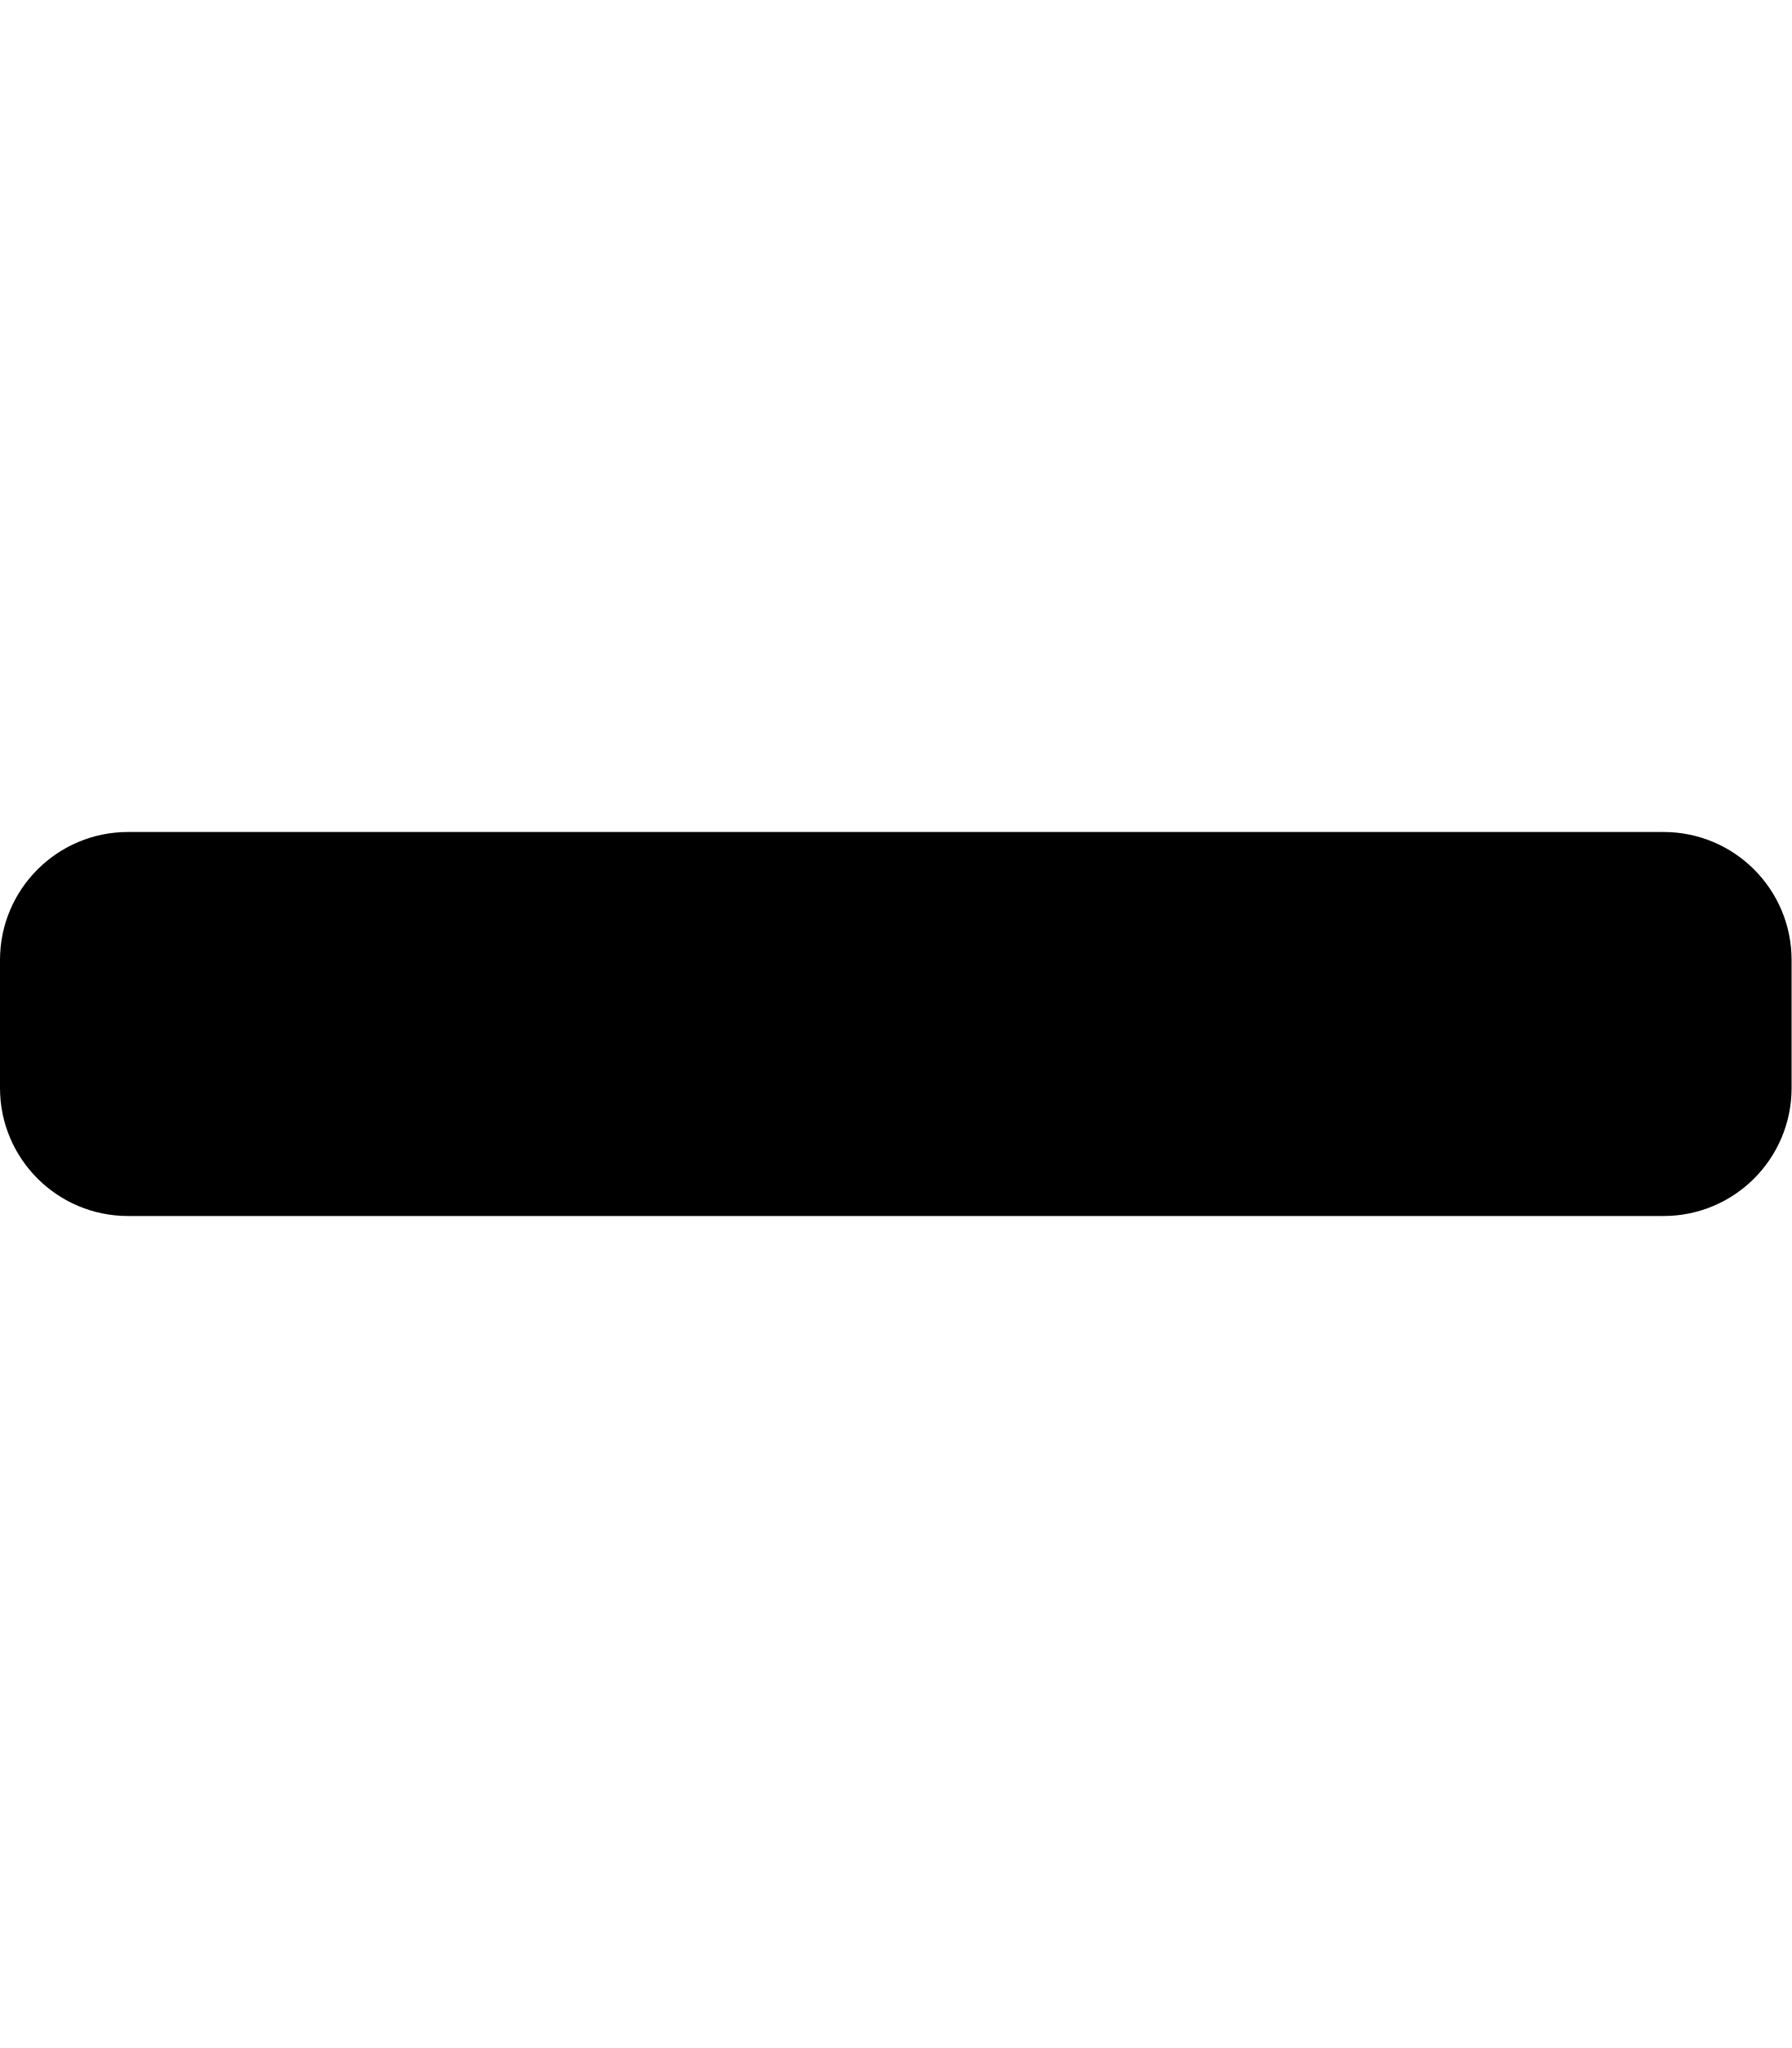
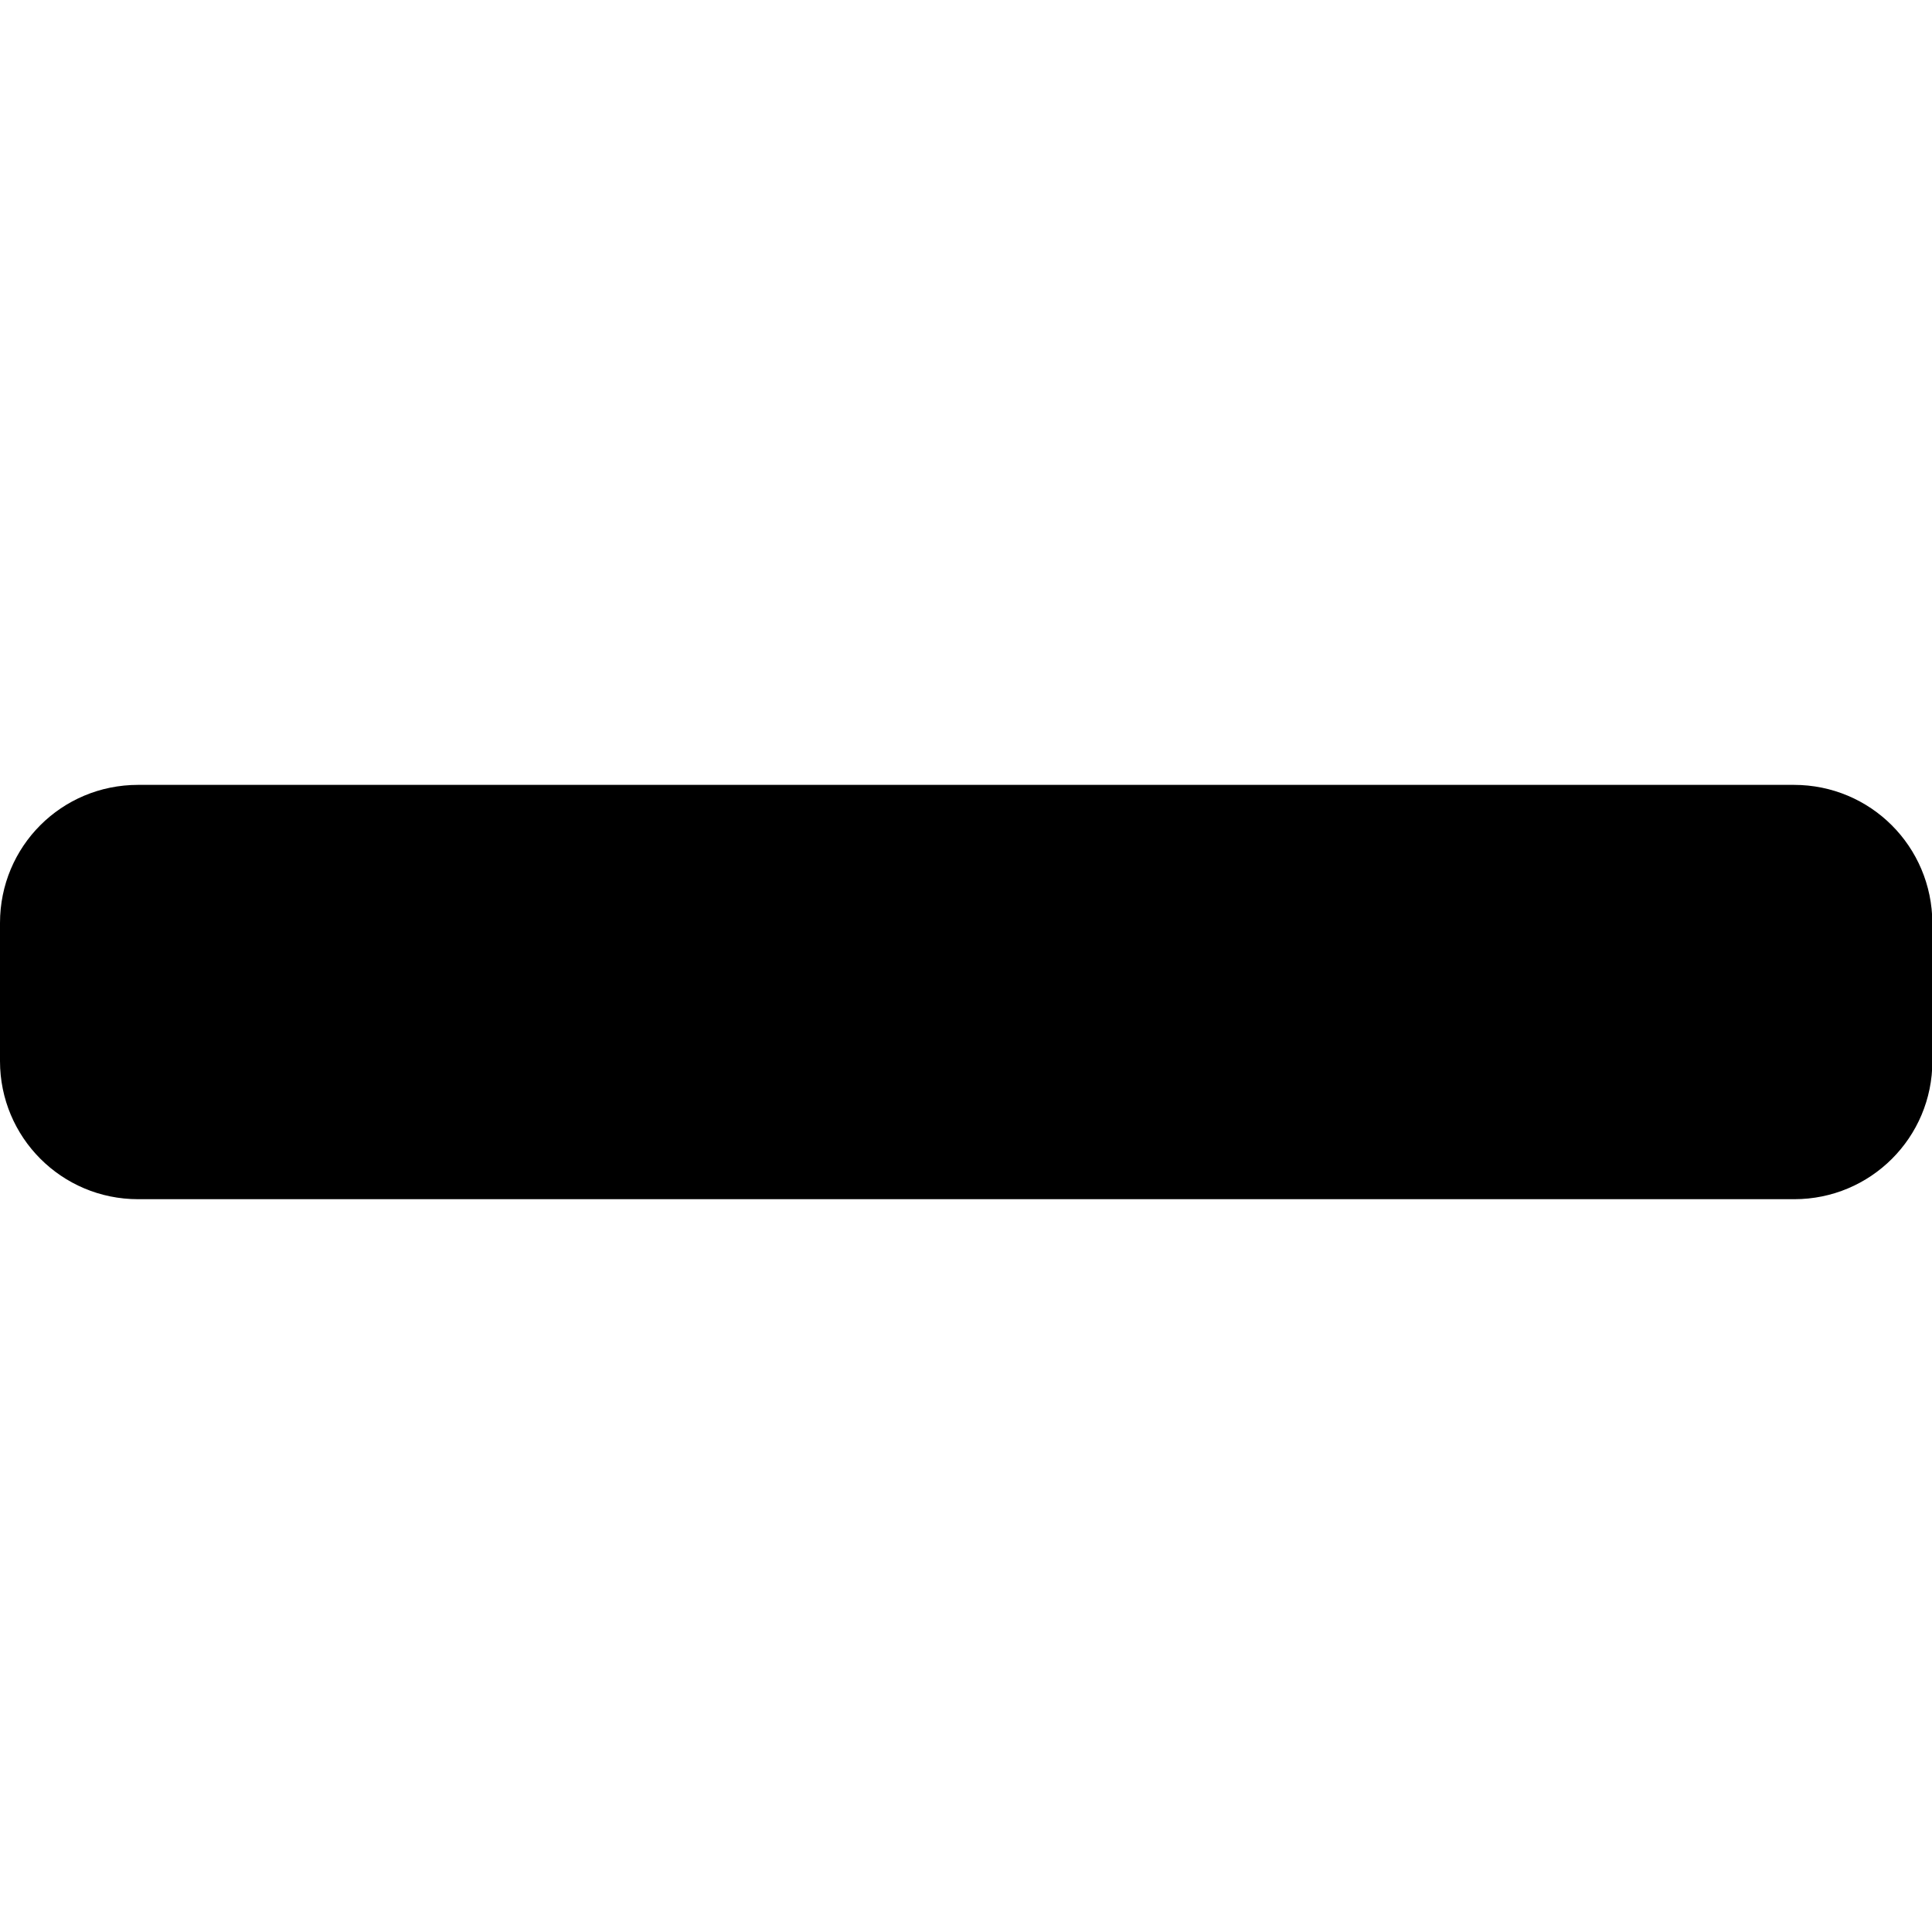
- <svg xmlns="http://www.w3.org/2000/svg" viewBox="0 0 448 512">
-   <path d="M416 208H32c-17.67 0-32 14.33-32 32v32c0 17.67 14.33 32 32 32h384c17.67 0 32-14.33 32-32v-32c0-17.67-14.33-32-32-32z" />
+ <svg xmlns="http://www.w3.org/2000/svg" version="1.1" id="Calque_1" x="0px" y="0px" viewBox="0 0 512 512" enable-background="new 0 0 512 512" xml:space="preserve">
+   <path d="M475.4,208H36.6C16.3,208,0,224.3,0,244.6v36.6c0,20.2,16.3,36.6,36.6,36.6h438.9c20.2,0,36.6-16.3,36.6-36.6v-36.6  C512,224.3,495.7,208,475.4,208z" />
</svg>
